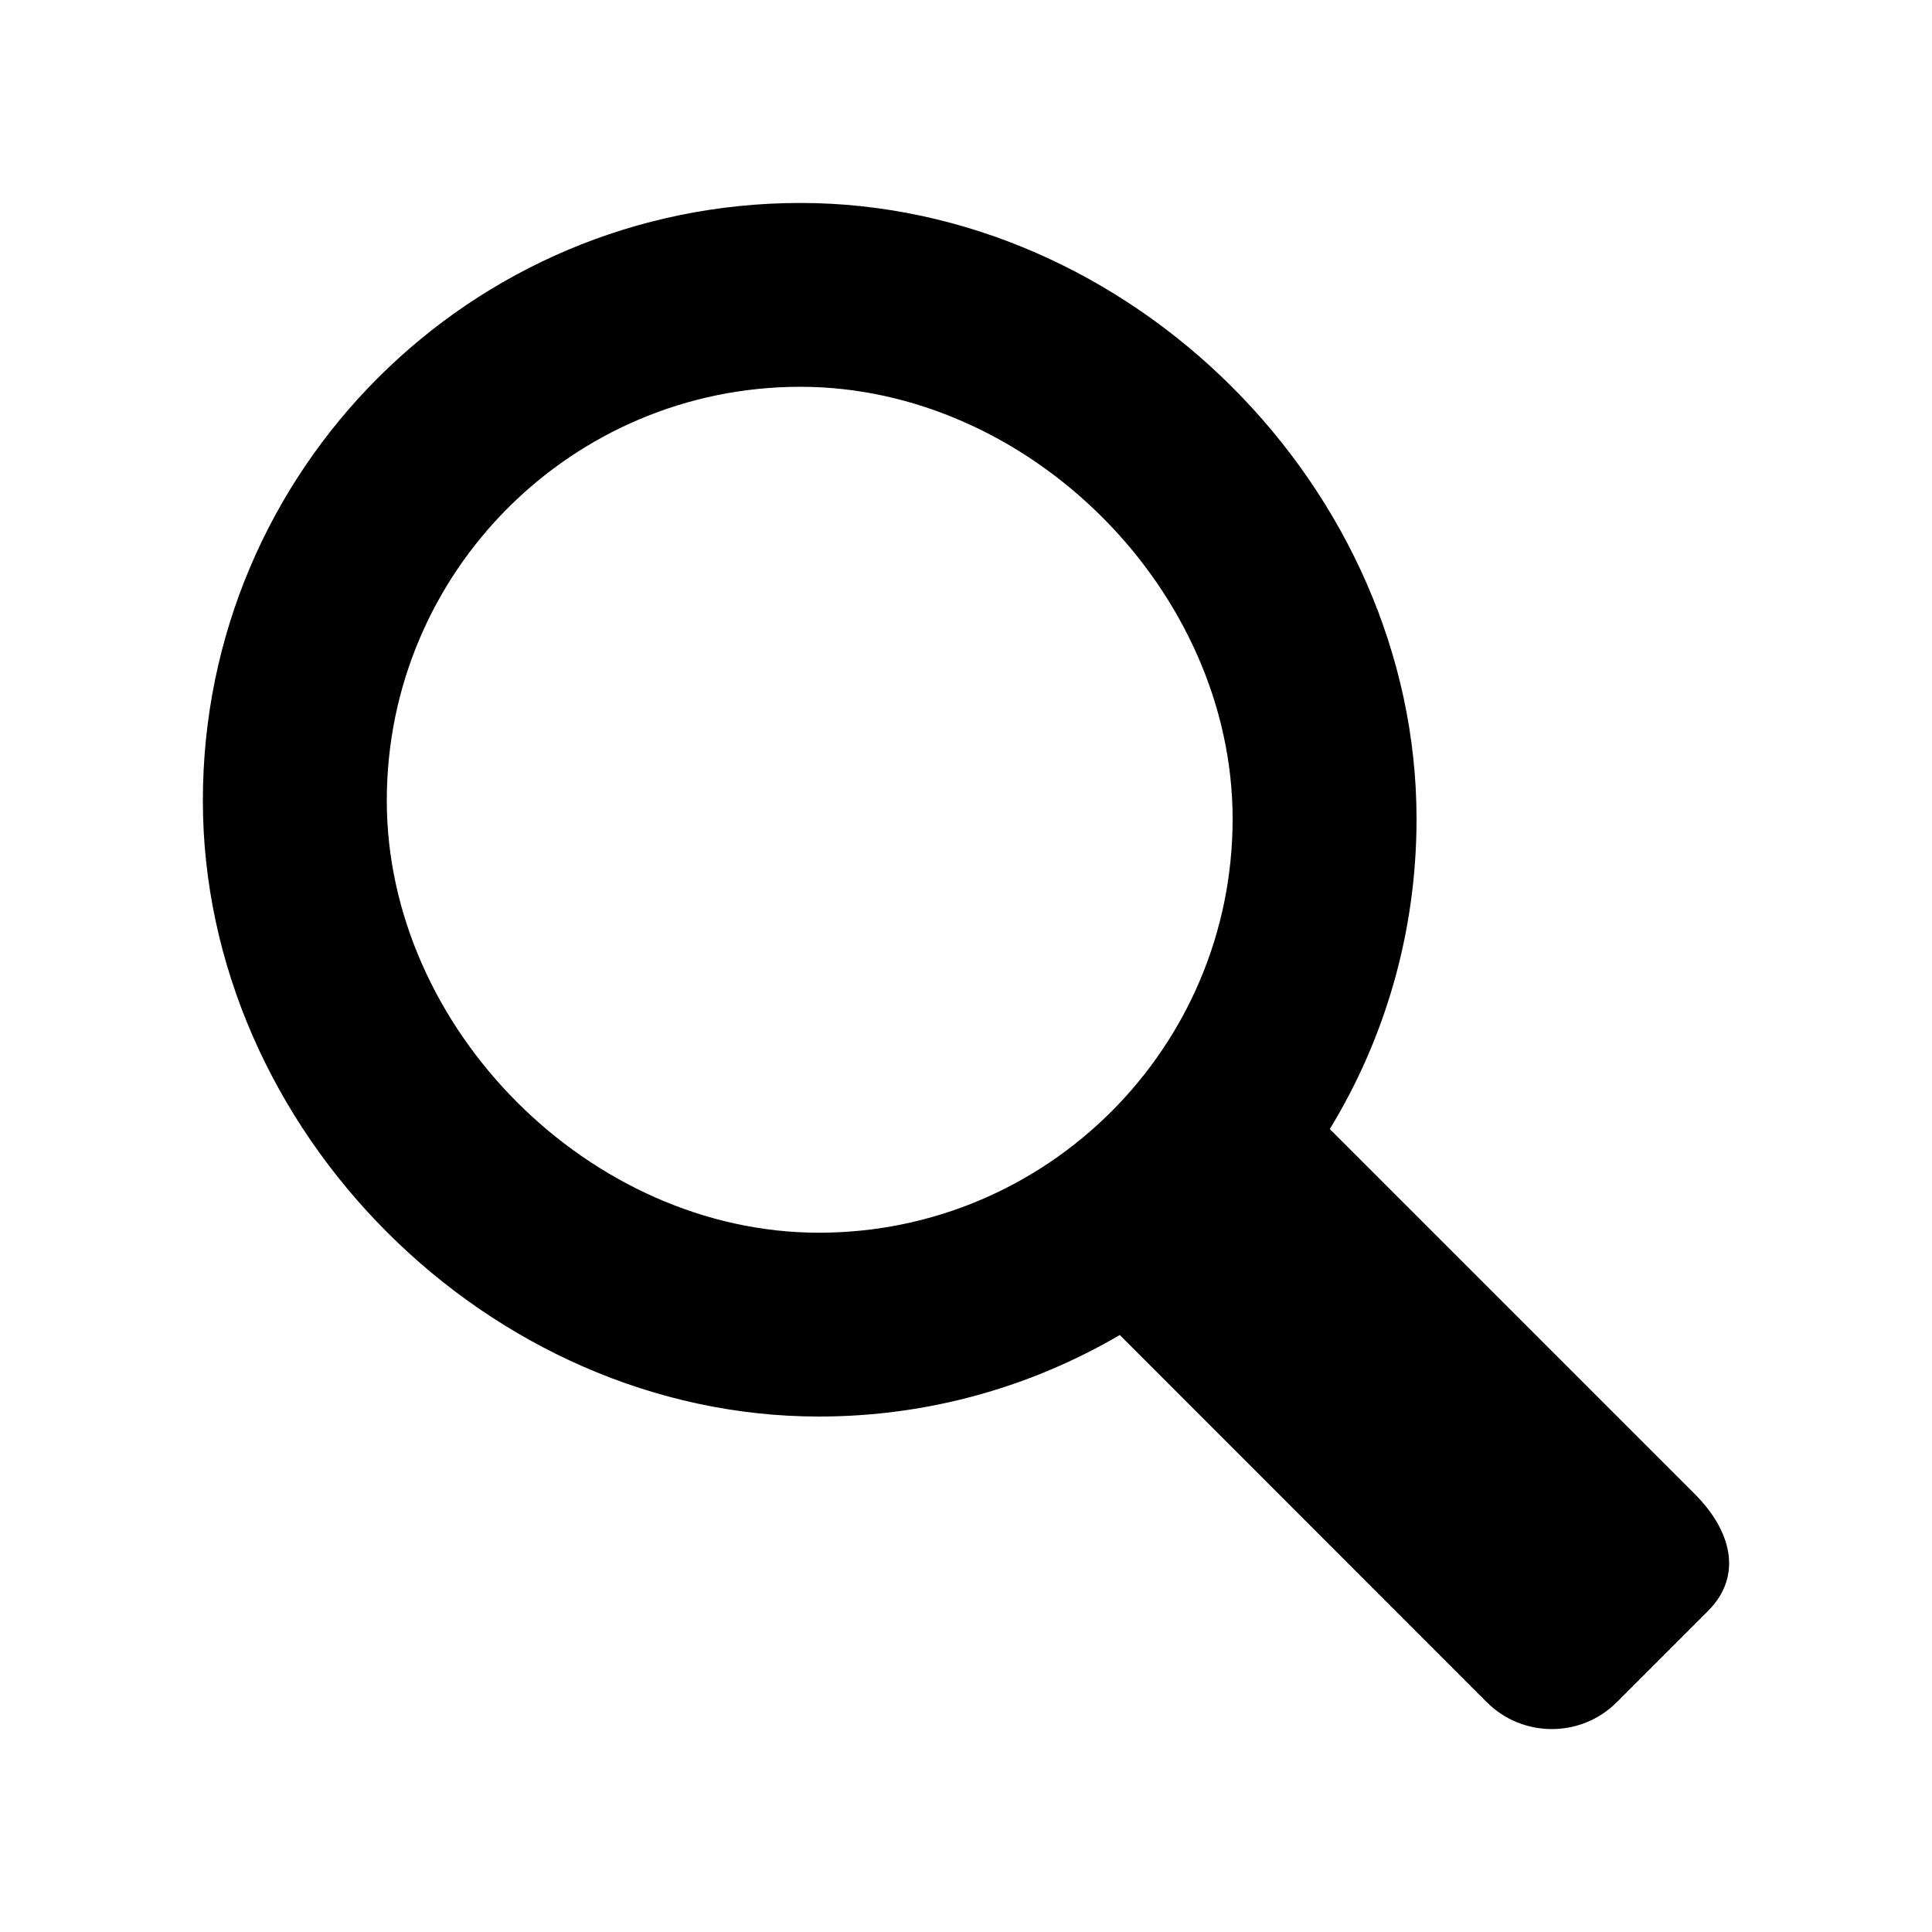
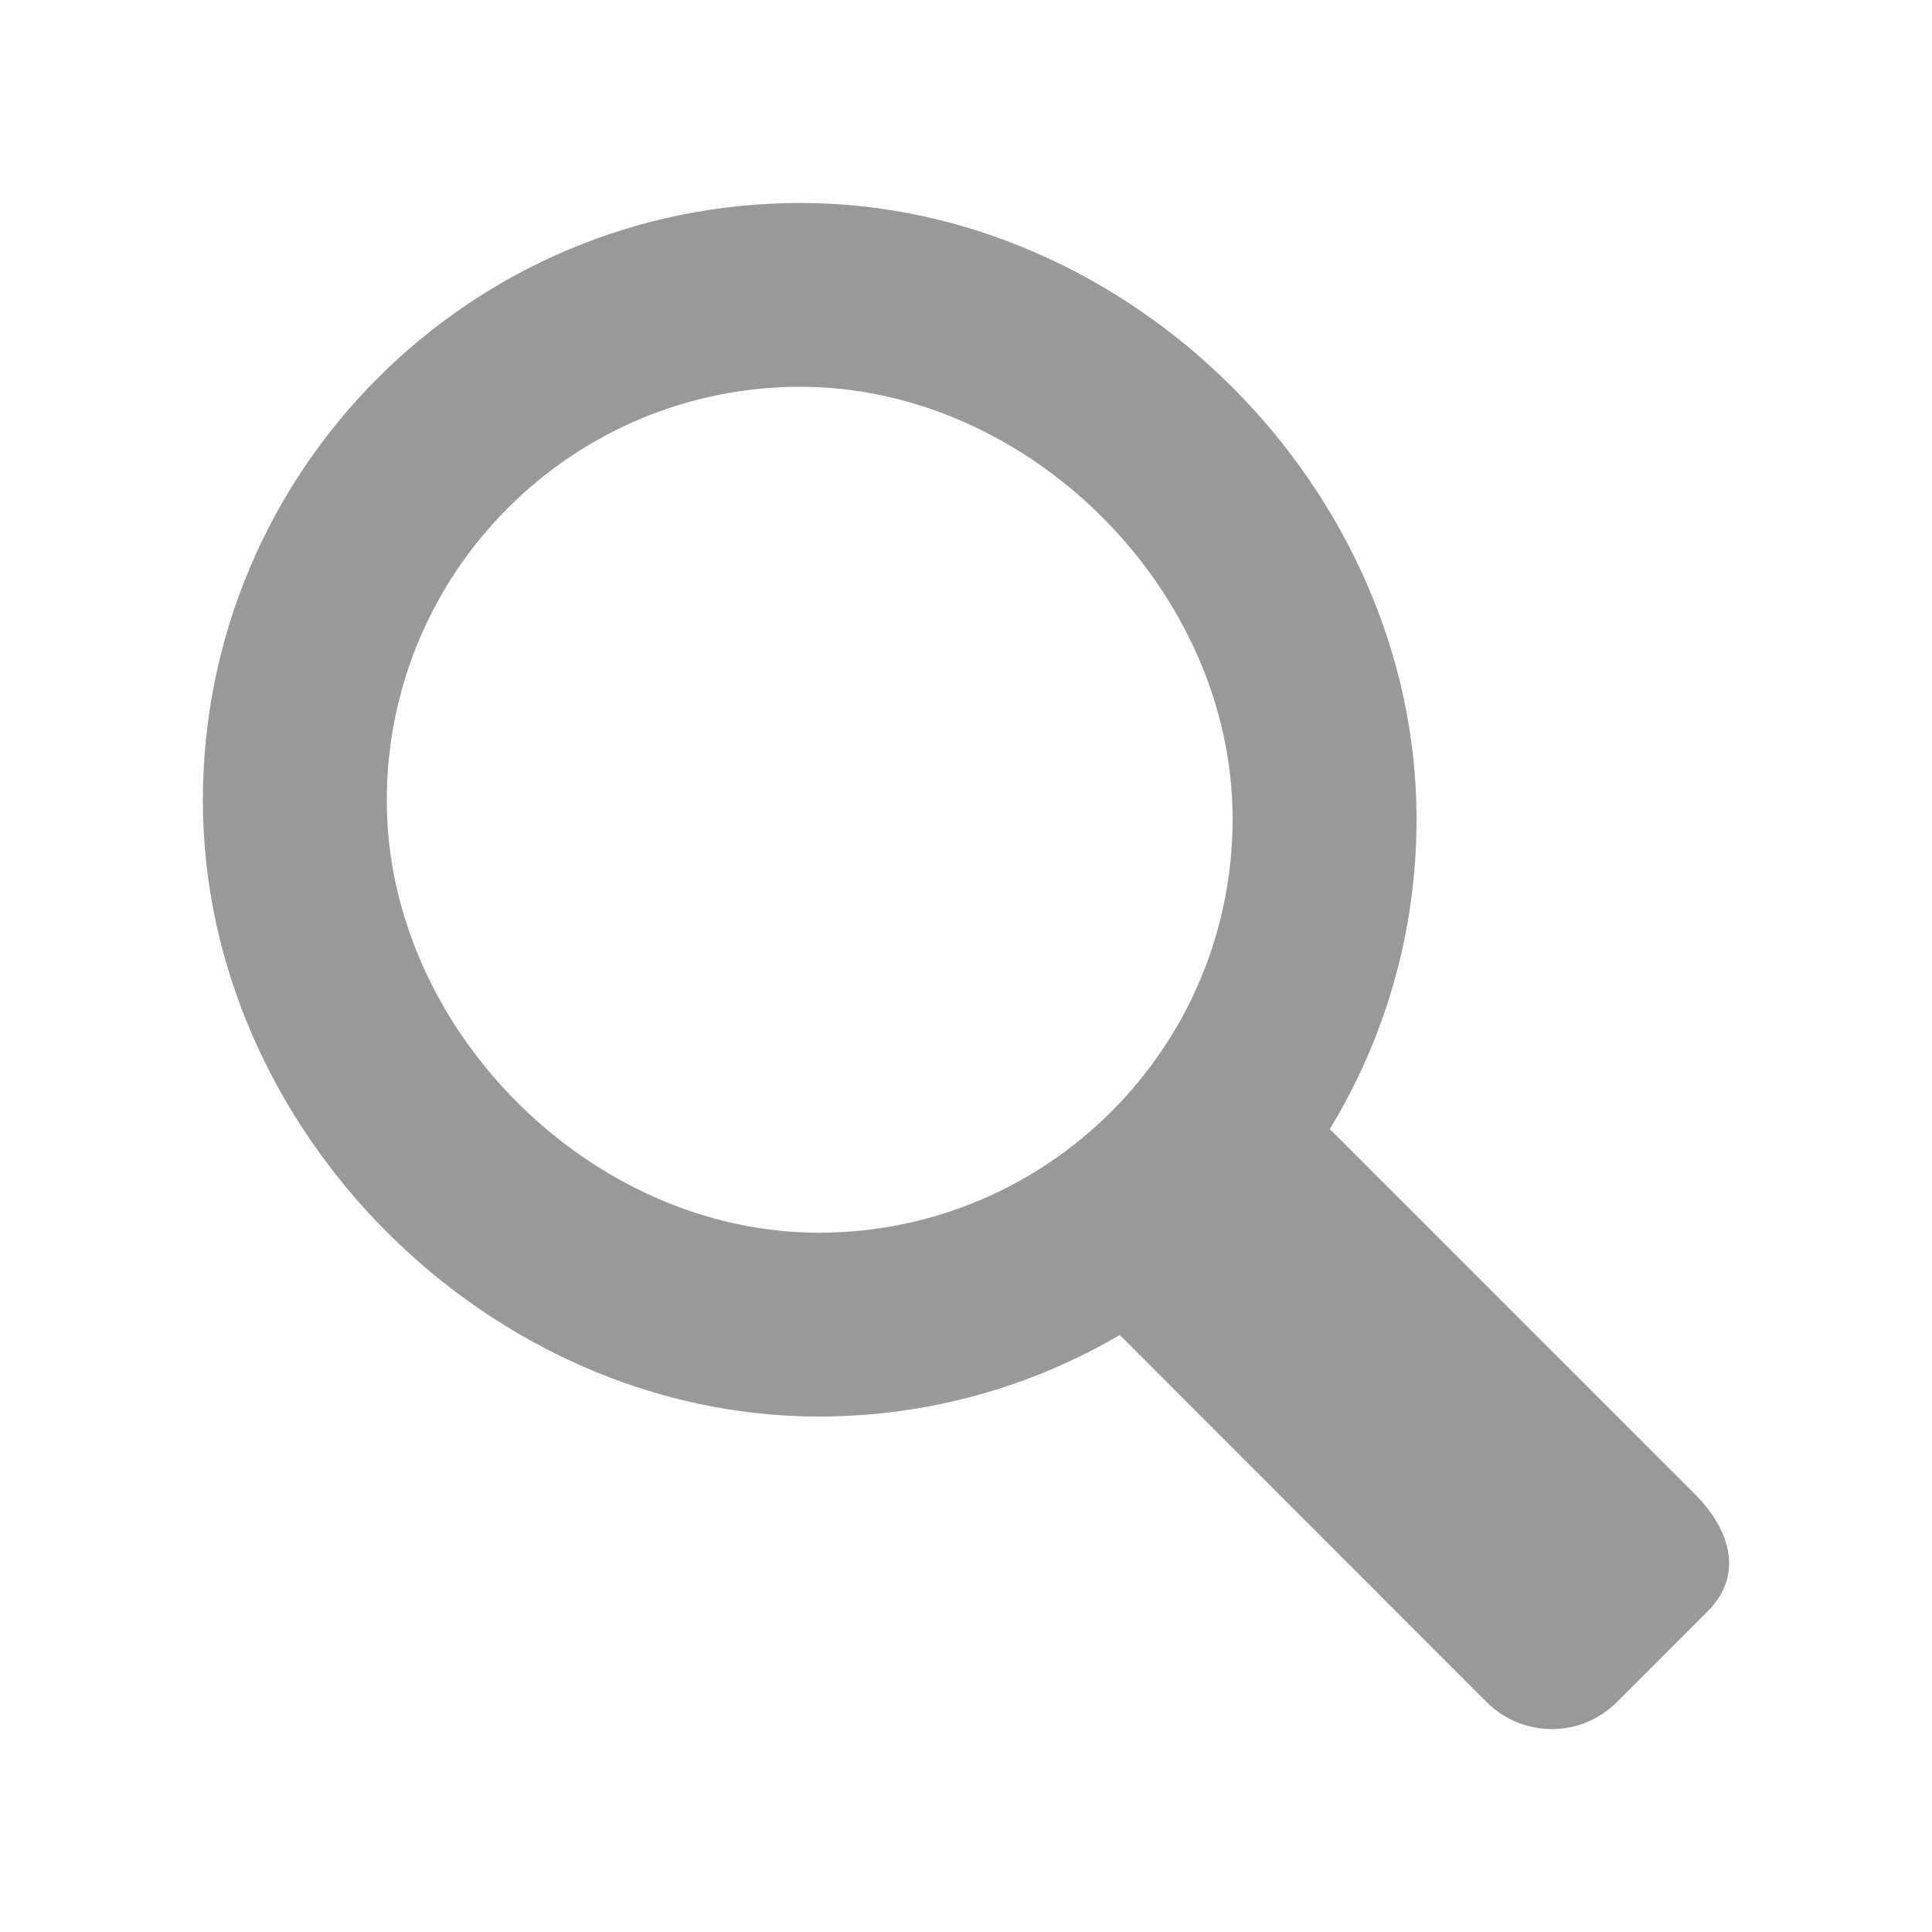
- <svg xmlns="http://www.w3.org/2000/svg" version="1.1" width="20" height="20" viewBox="0 0 20 20">
+ <svg xmlns="http://www.w3.org/2000/svg" version="1.1" width="20" height="20" viewBox="0 0 20 20" fill="#999">
  <path d="M17.545 15.467l-3.779-3.779c0.57-0.935 0.898-2.035 0.898-3.21 0-3.417-2.961-6.377-6.378-6.377s-6.186 2.769-6.186 6.186c0 3.416 2.961 6.377 6.377 6.377 1.137 0 2.2-0.309 3.115-0.844l3.799 3.801c0.372 0.371 0.975 0.371 1.346 0l0.943-0.943c0.371-0.371 0.236-0.84-0.135-1.211zM4.004 8.287c0-2.366 1.917-4.283 4.282-4.283s4.474 2.107 4.474 4.474c0 2.365-1.918 4.283-4.283 4.283s-4.473-2.109-4.473-4.474z" />
</svg>
